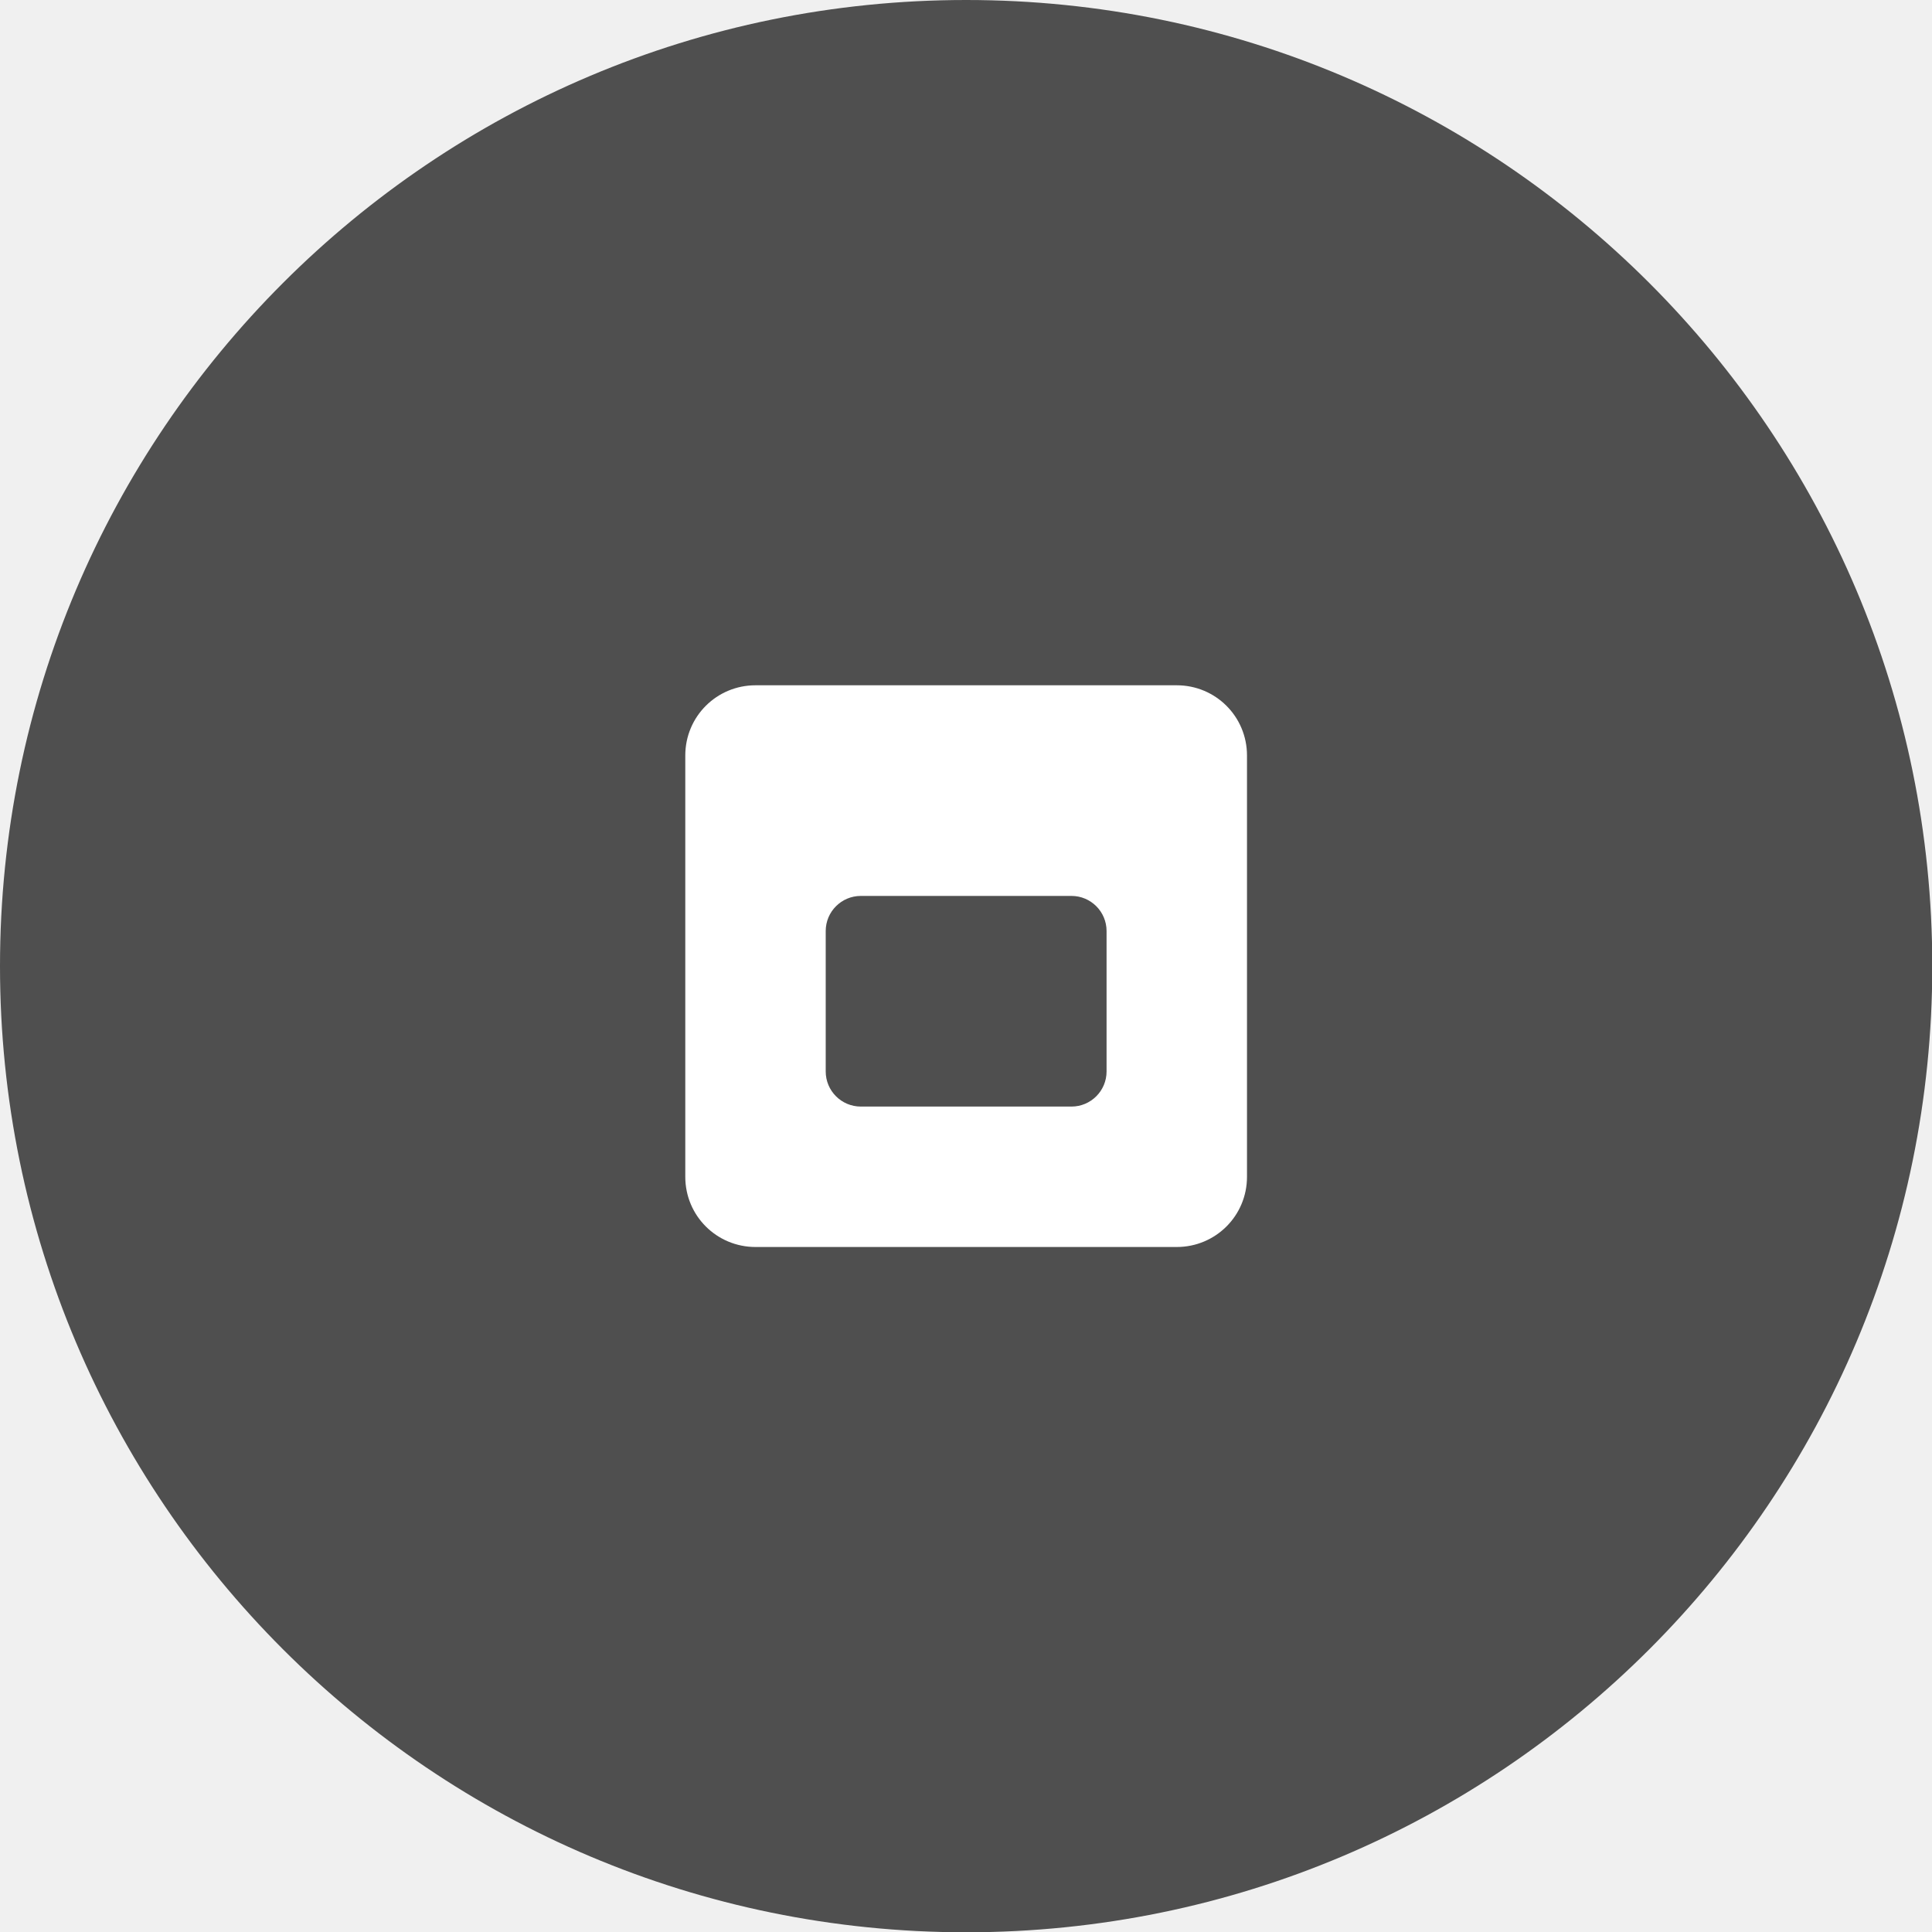
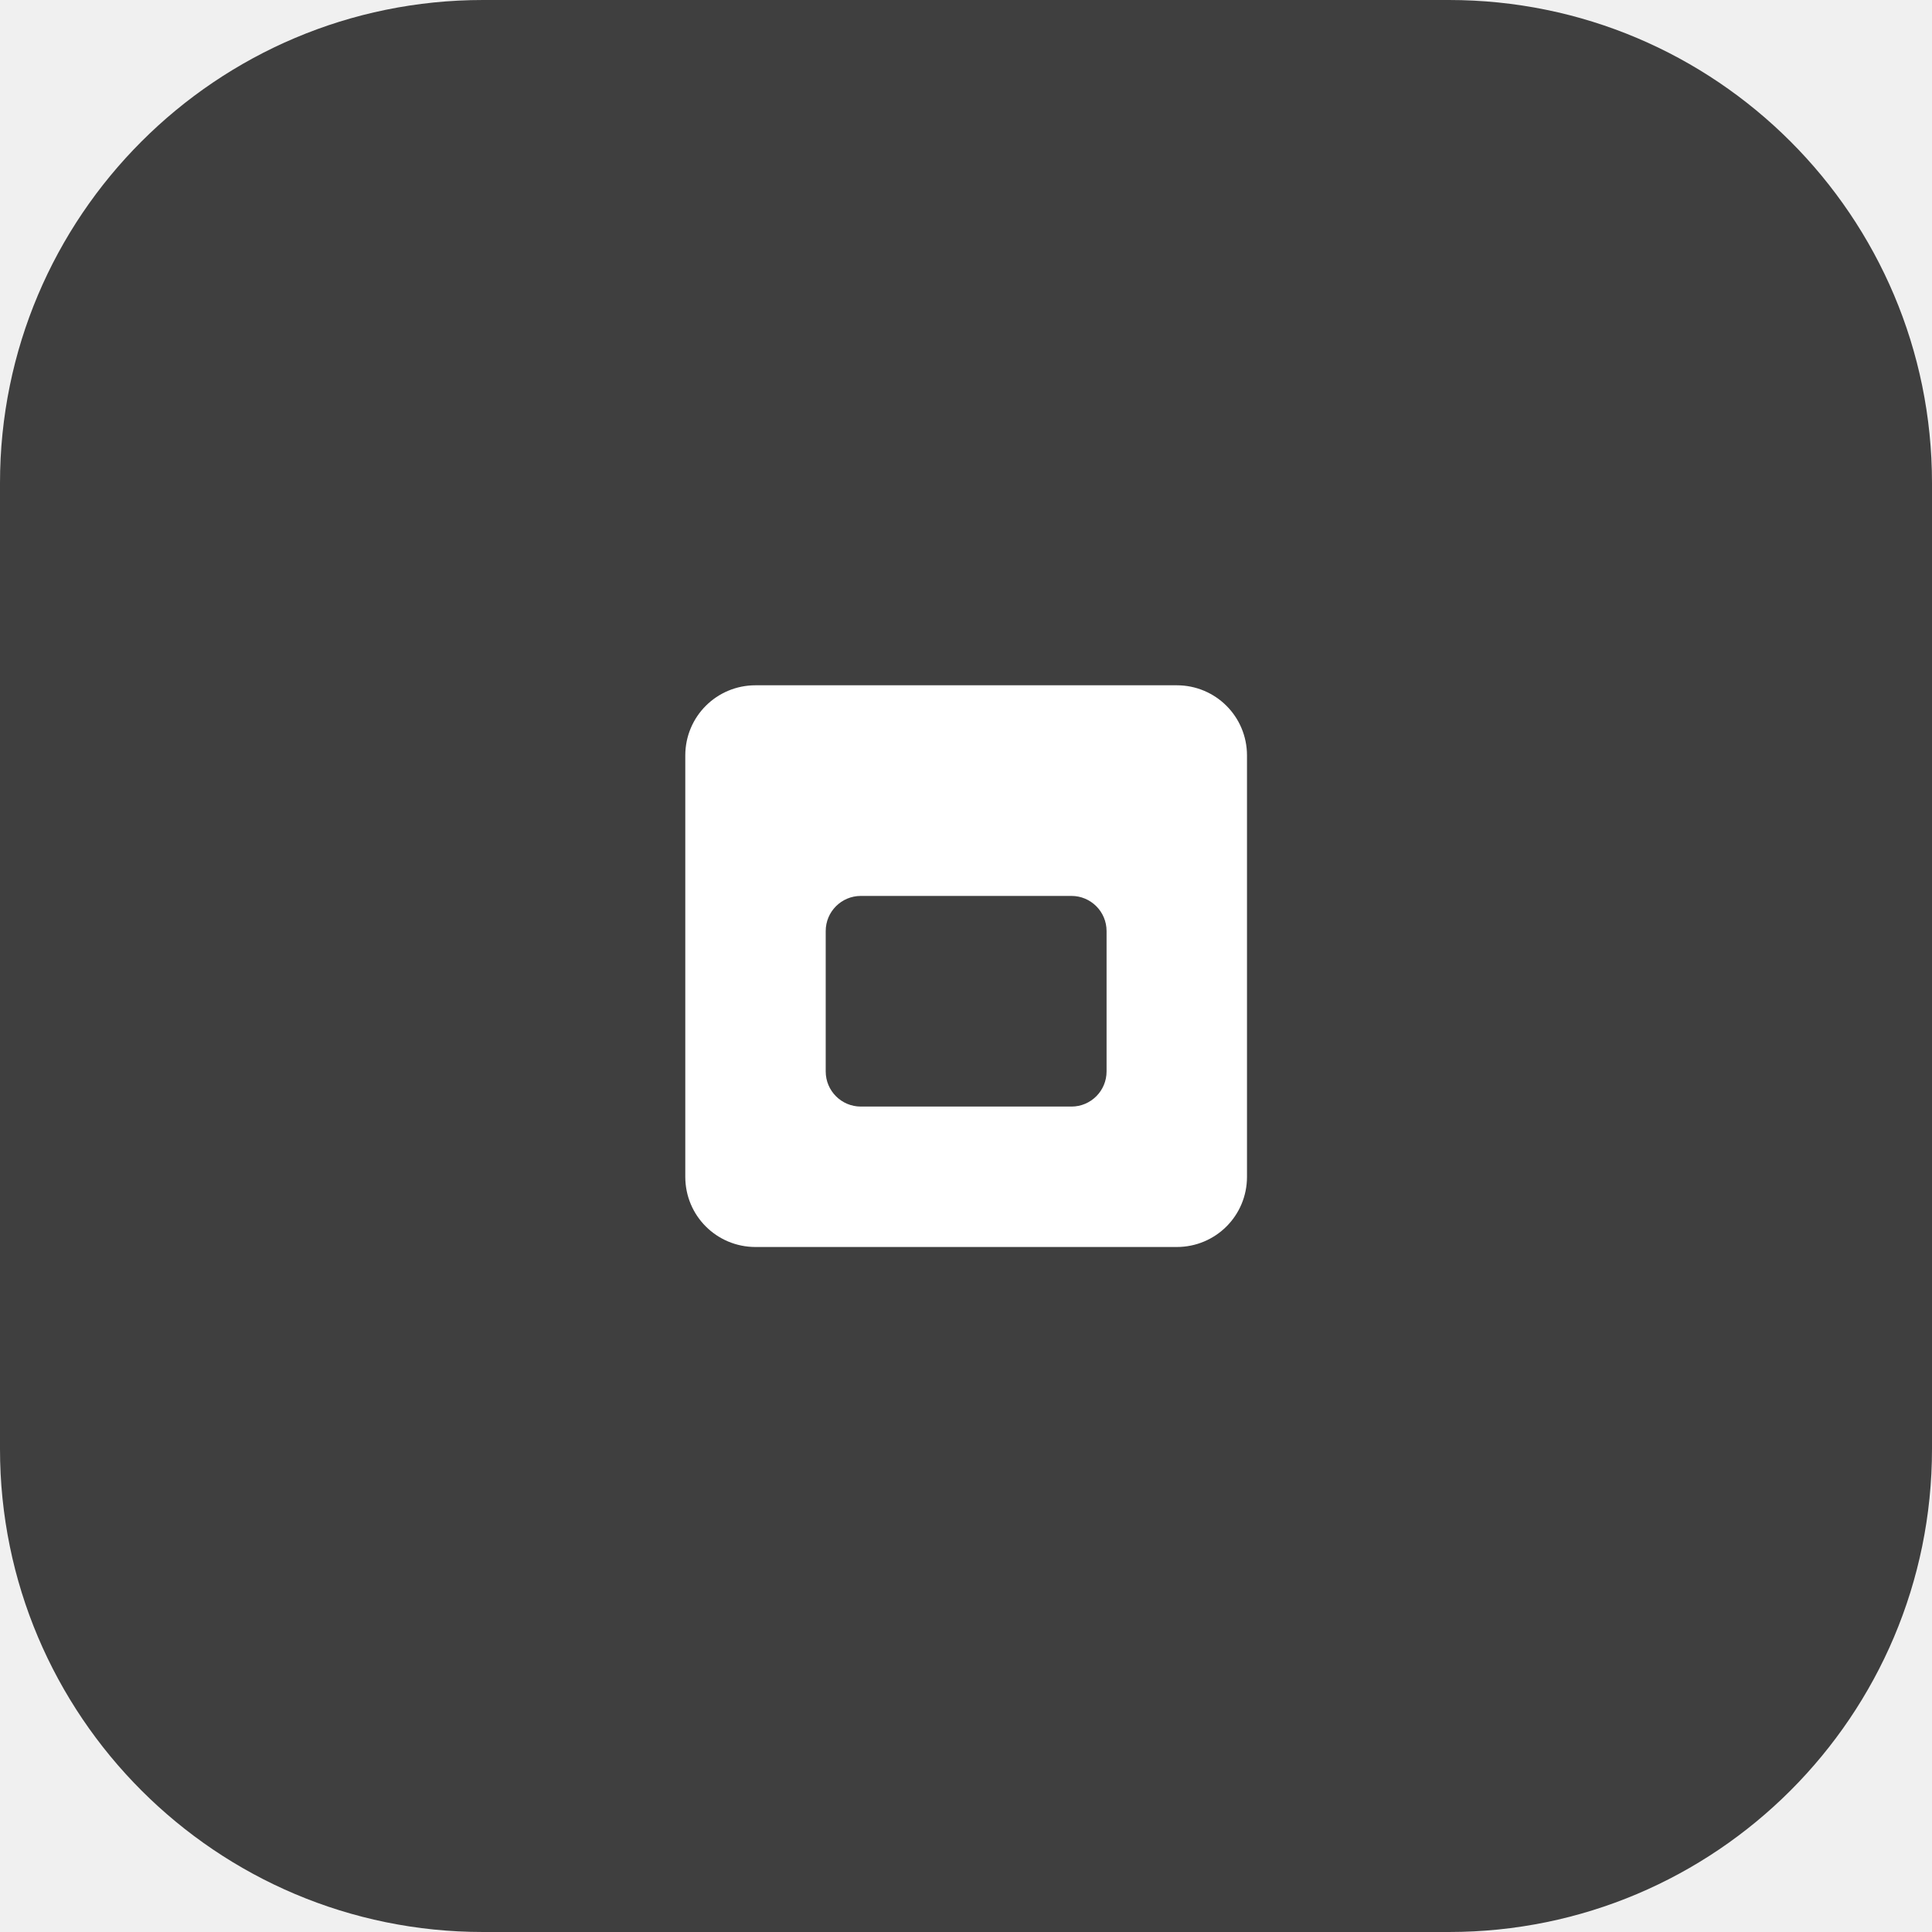
<svg xmlns="http://www.w3.org/2000/svg" width="26" height="26" viewBox="0 0 6.879 6.879" version="1.1" id="svg1">
  <defs id="defs1" />
  <g id="layer1">
-     <circle style="fill:#4f4f4f;fill-opacity:1;stroke:none;stroke-width:0.529;stroke-linecap:square;stroke-dasharray:none;stroke-opacity:1" id="circle2" cx="3.44" cy="3.44" r="3.44" />
+     <rect style="font-variation-settings:'STYL' 300;fill:#3f3f3f;fill-opacity:1;stroke-width:4" id="rect1" width="6.879" height="6.879" x="0" y="0" ry="1.72" />
    <path style="fill:#ffffff" d="M 2.69 2.44 C 2.552 2.44 2.44 2.551 2.44 2.69 L 2.44 4.19 C 2.44 4.329 2.552 4.44 2.69 4.44 L 4.19 4.44 C 4.328 4.44 4.44 4.329 4.44 4.19 L 4.44 2.69 C 4.44 2.551 4.328 2.44 4.19 2.44 L 2.69 2.44 Z M 3.065 3.19 L 3.815 3.19 C 3.884 3.19 3.94 3.246 3.94 3.315 L 3.94 3.815 C 3.94 3.884 3.884 3.94 3.815 3.94 L 3.065 3.94 C 2.996 3.94 2.94 3.884 2.94 3.815 L 2.94 3.315 C 2.94 3.246 2.996 3.19 3.065 3.19 Z" />
  </g>
</svg>
